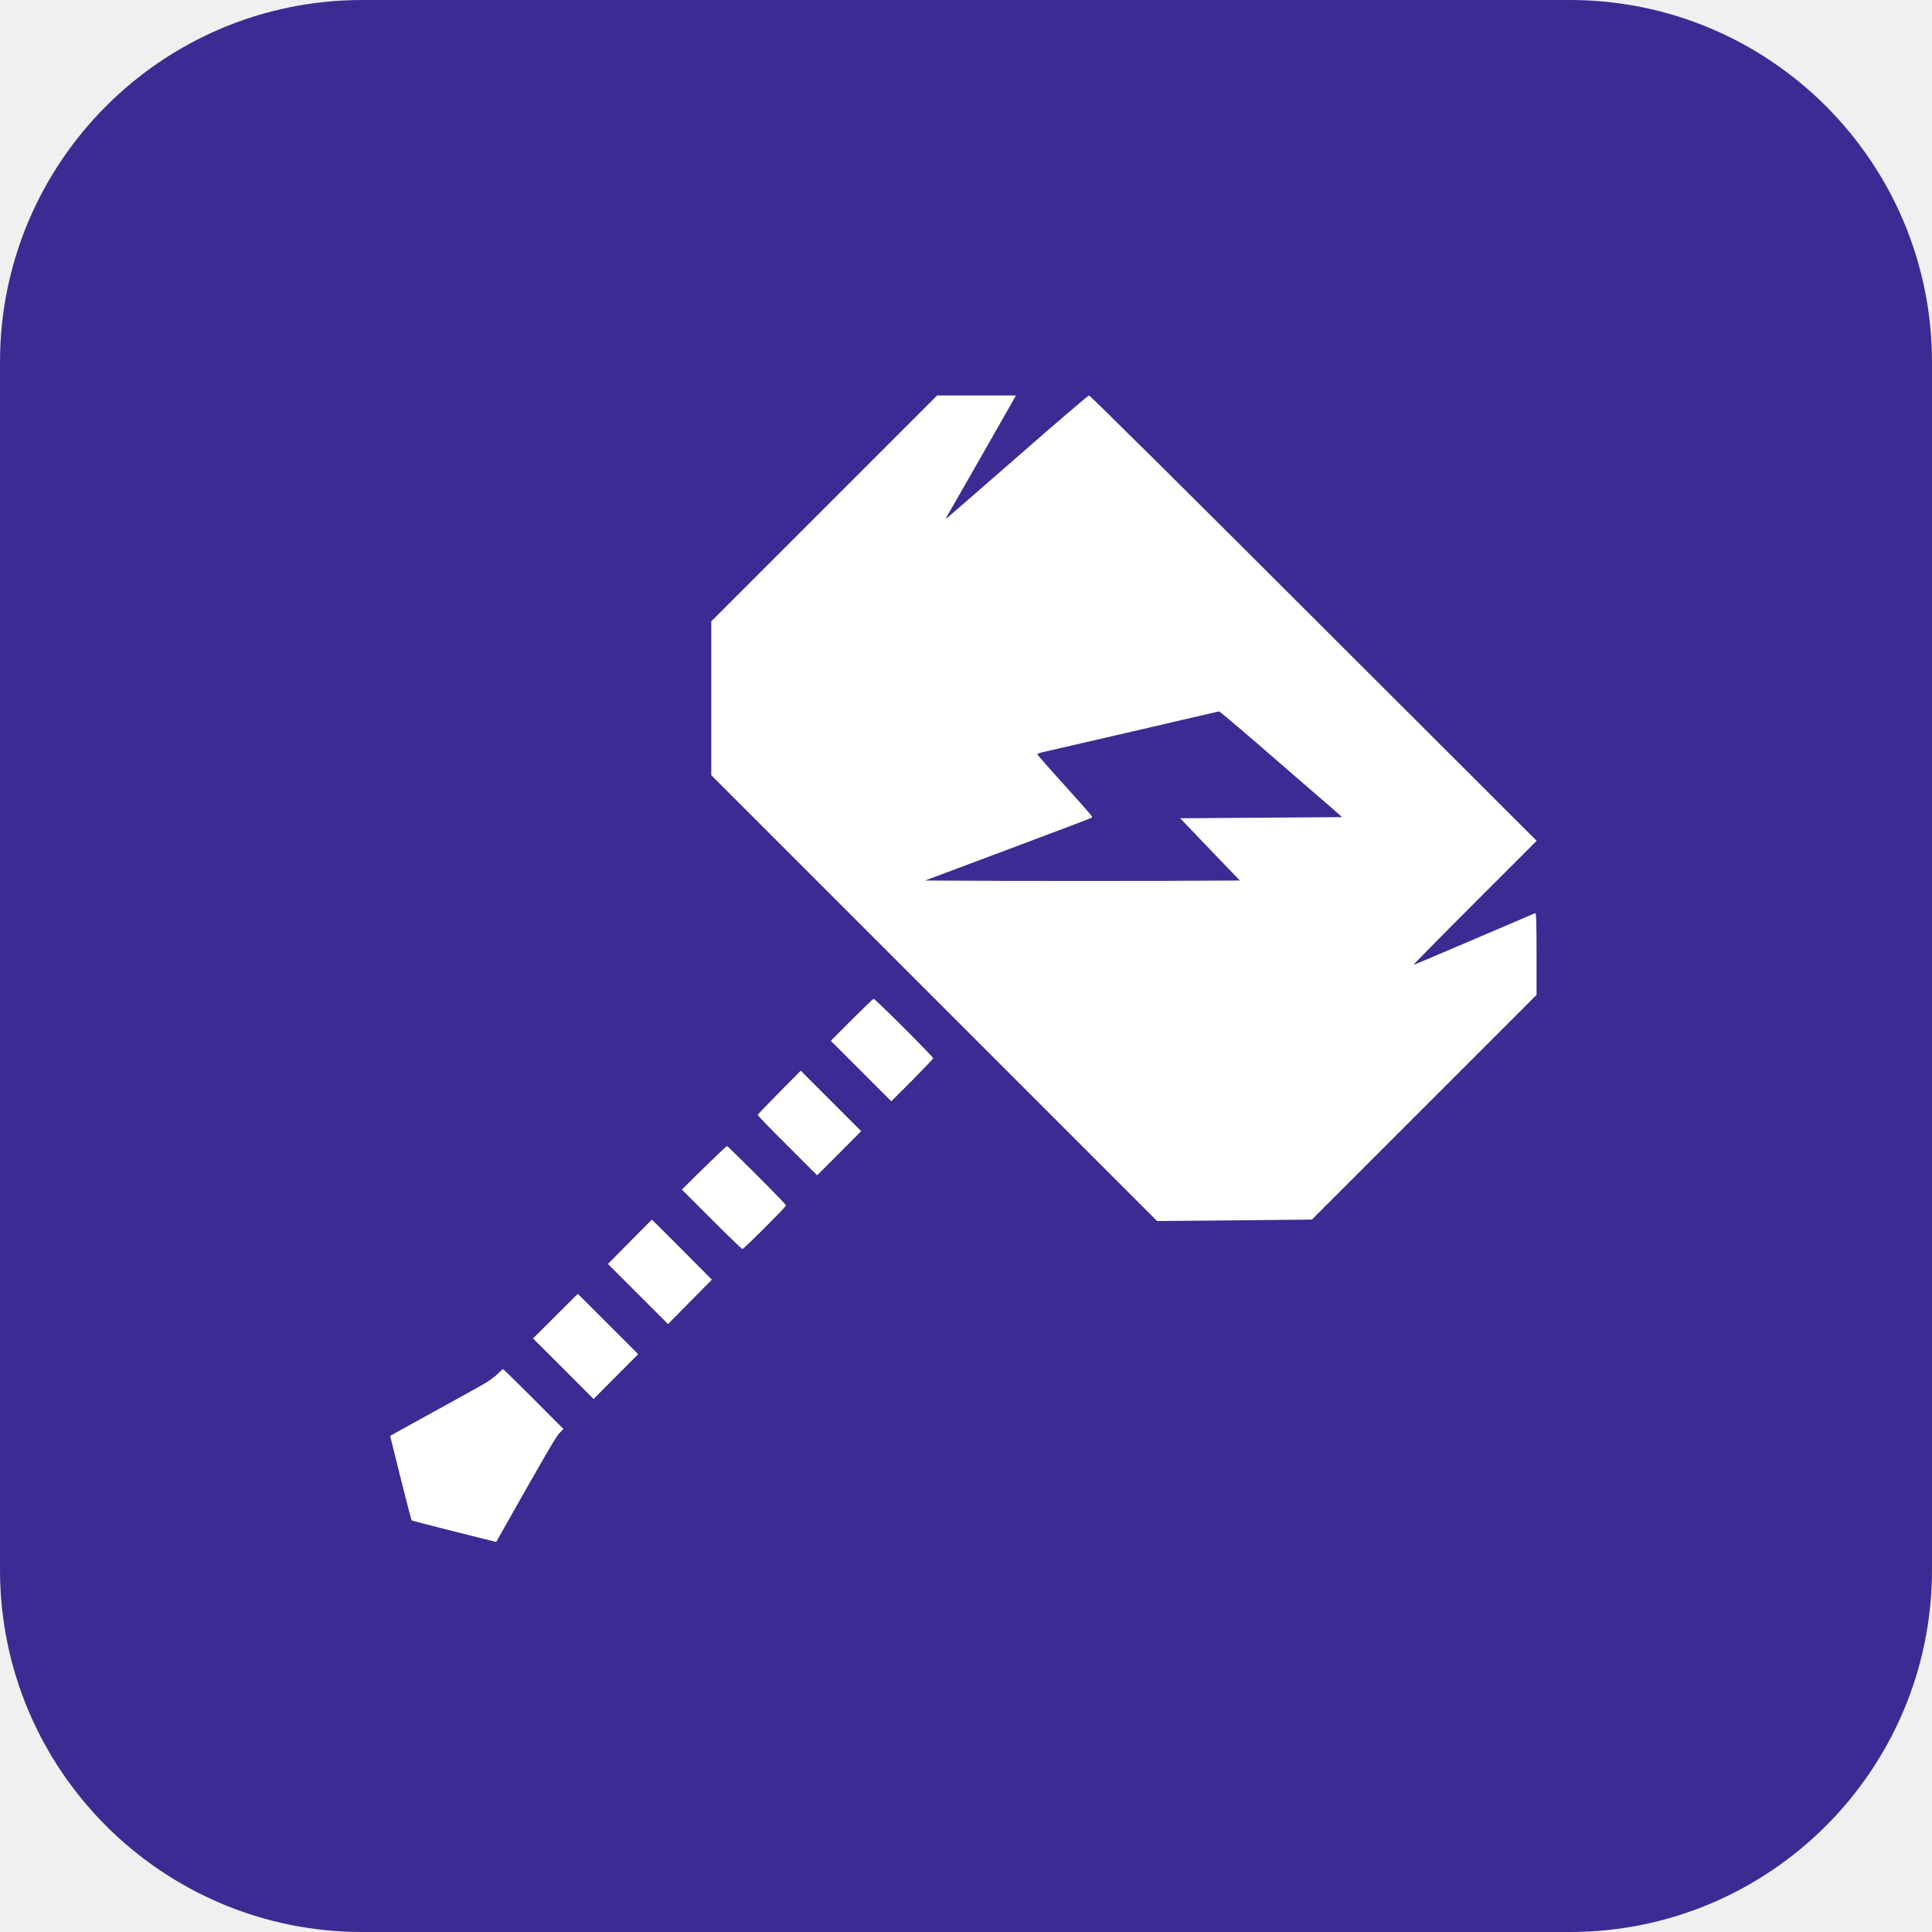
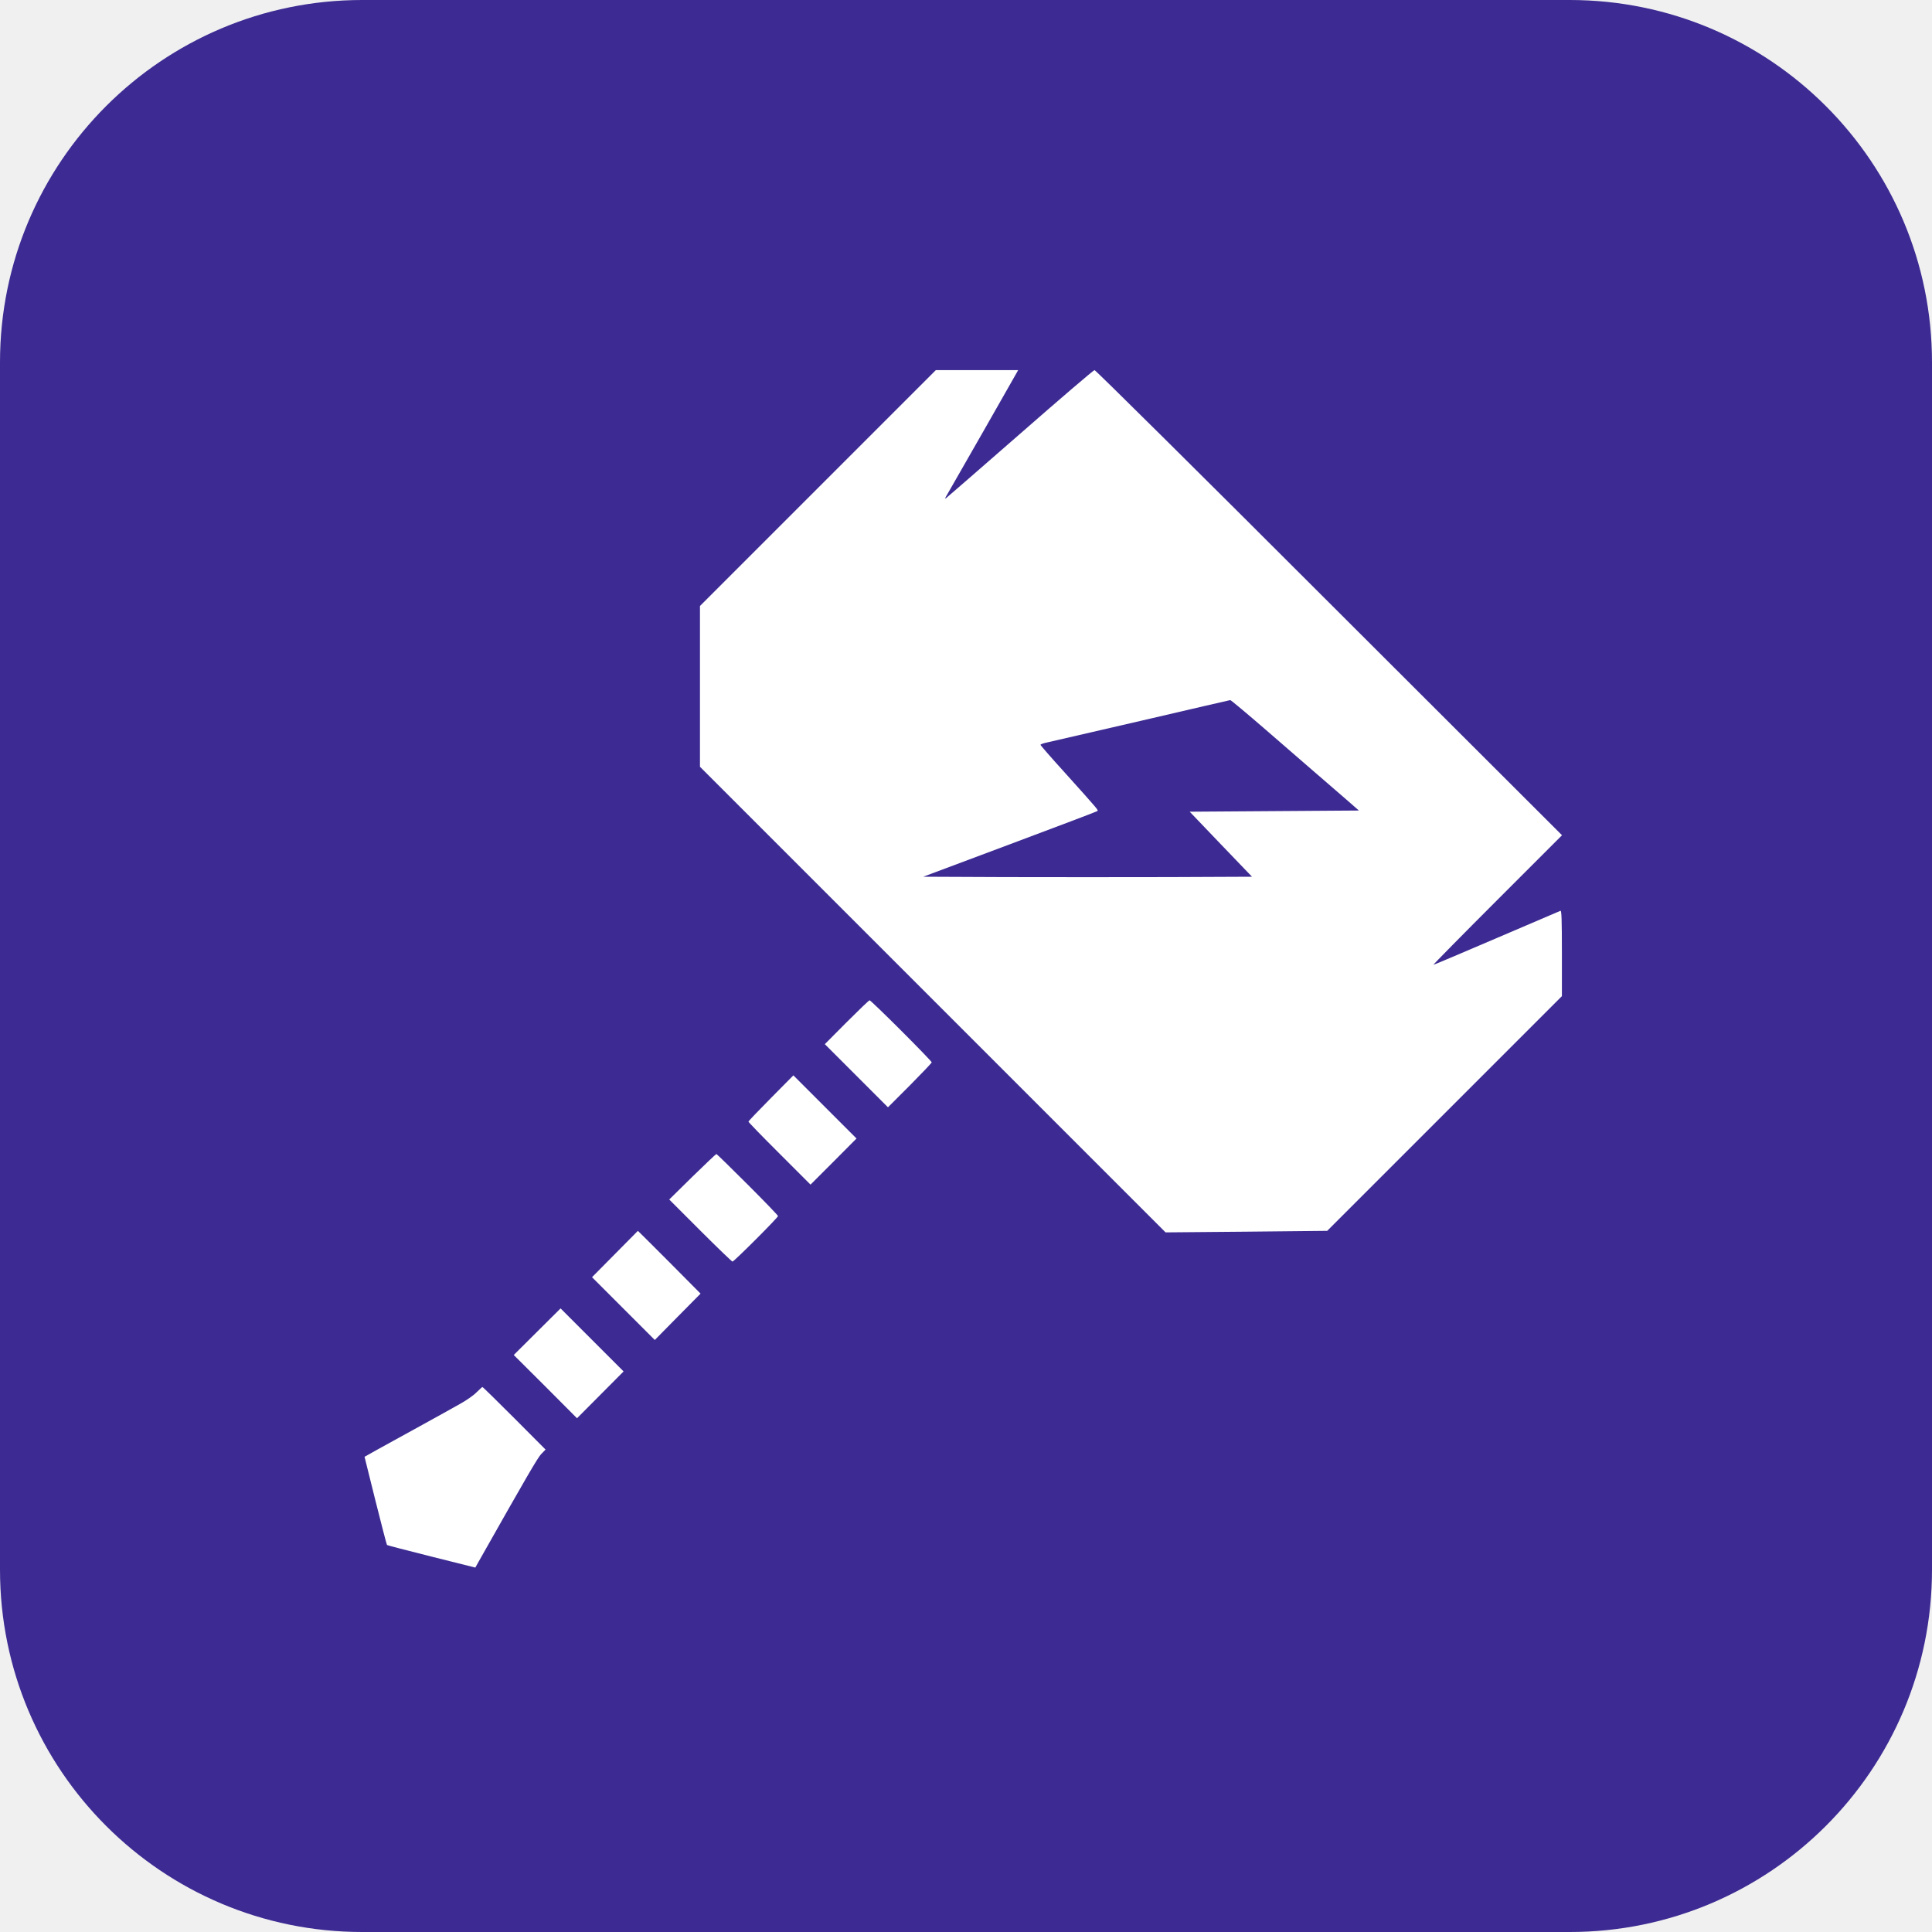
<svg xmlns="http://www.w3.org/2000/svg" viewBox="0 0 512 512">
  <rect width="512" height="512" rx="96" ry="96" fill="#3D2B93" />
-   <g transform="translate(76, 76)">
-     <svg viewBox="0 0 1200 1200" width="360" height="360">
-       <g transform="translate(0,1200) scale(0.1,-0.1)" fill="#ffffff" stroke="none">
+   <g transform="translate(68, 68)">
+     <svg viewBox="0 0 12000 12000" width="376" height="376">
+       <g transform="translate(0,12000) scale(1,-1)" fill="#ffffff" stroke="none">
        <path fill-rule="evenodd" d="M6429 11018 c-17 -32 -567 -995 -592 -1037 -12 -19 -16 -31 -9 -27 6 4 289 250 628 546 339 297 623 540 631 540 9 0 902 -885 1984 -1967 l1970 -1967 -548 -548 c-301 -301 -544 -548 -540 -548 5 0 246 102 535 226 290 124 533 228 540 231 9 4 12 -72 12 -358 l0 -364 -992 -992 -993 -993 -683 -7 -684 -6 -1969 1969 -1969 1969 0 680 0 680 997 997 998 998 348 0 348 0 -12 -22z M5452 5453 c142 -142 258 -262 258 -268 0 -5 -84 -93 -185 -195 l-185 -185 -267 267 -267 267 184 185 c102 102 189 186 195 186 5 0 126 -116 267 -257z M4880 4346 l-195 -195 -262 262 c-145 144 -263 266 -263 271 0 4 86 94 190 199 l190 192 267 -267 267 -267 -194 -195z M4152 4153 c142 -142 258 -262 258 -268 0 -13 -372 -385 -385 -385 -5 0 -128 118 -273 263 l-262 262 196 193 c108 105 199 192 203 192 3 0 122 -116 263 -257z M3491 3495 l264 -266 -194 -196 -193 -196 -266 266 -265 265 194 196 c107 108 194 196 194 196 1 0 120 -119 266 -265z M2907 2373 l-197 -198 -267 268 -268 267 198 197 198 197 267 -267 266 -266 -197 -198z M2180 2175 l264 -265 -36 -37 c-31 -32 -118 -182 -529 -909 l-29 -52 -371 93 c-203 51 -373 95 -376 98 -3 3 -47 172 -98 376 l-92 370 116 65 c64 35 224 124 356 196 132 73 283 156 335 186 53 29 116 73 140 98 25 24 47 45 50 45 3 1 124 -118 270 -264z M7480 8074 c-410 -95 -769 -178 -797 -184 -29 -6 -53 -15 -53 -19 0 -5 89 -107 198 -227 309 -344 294 -326 280 -335 -7 -5 -341 -131 -741 -281 l-729 -273 696 -3 c383 -1 1009 -1 1390 0 l695 3 -264 275 -263 275 715 5 716 5 -104 91 c-57 50 -167 145 -244 211 -77 66 -273 236 -435 377 -162 140 -299 255 -305 255 -5 -1 -345 -79 -755 -175z" />
      </g>
    </svg>
  </g>
</svg>
